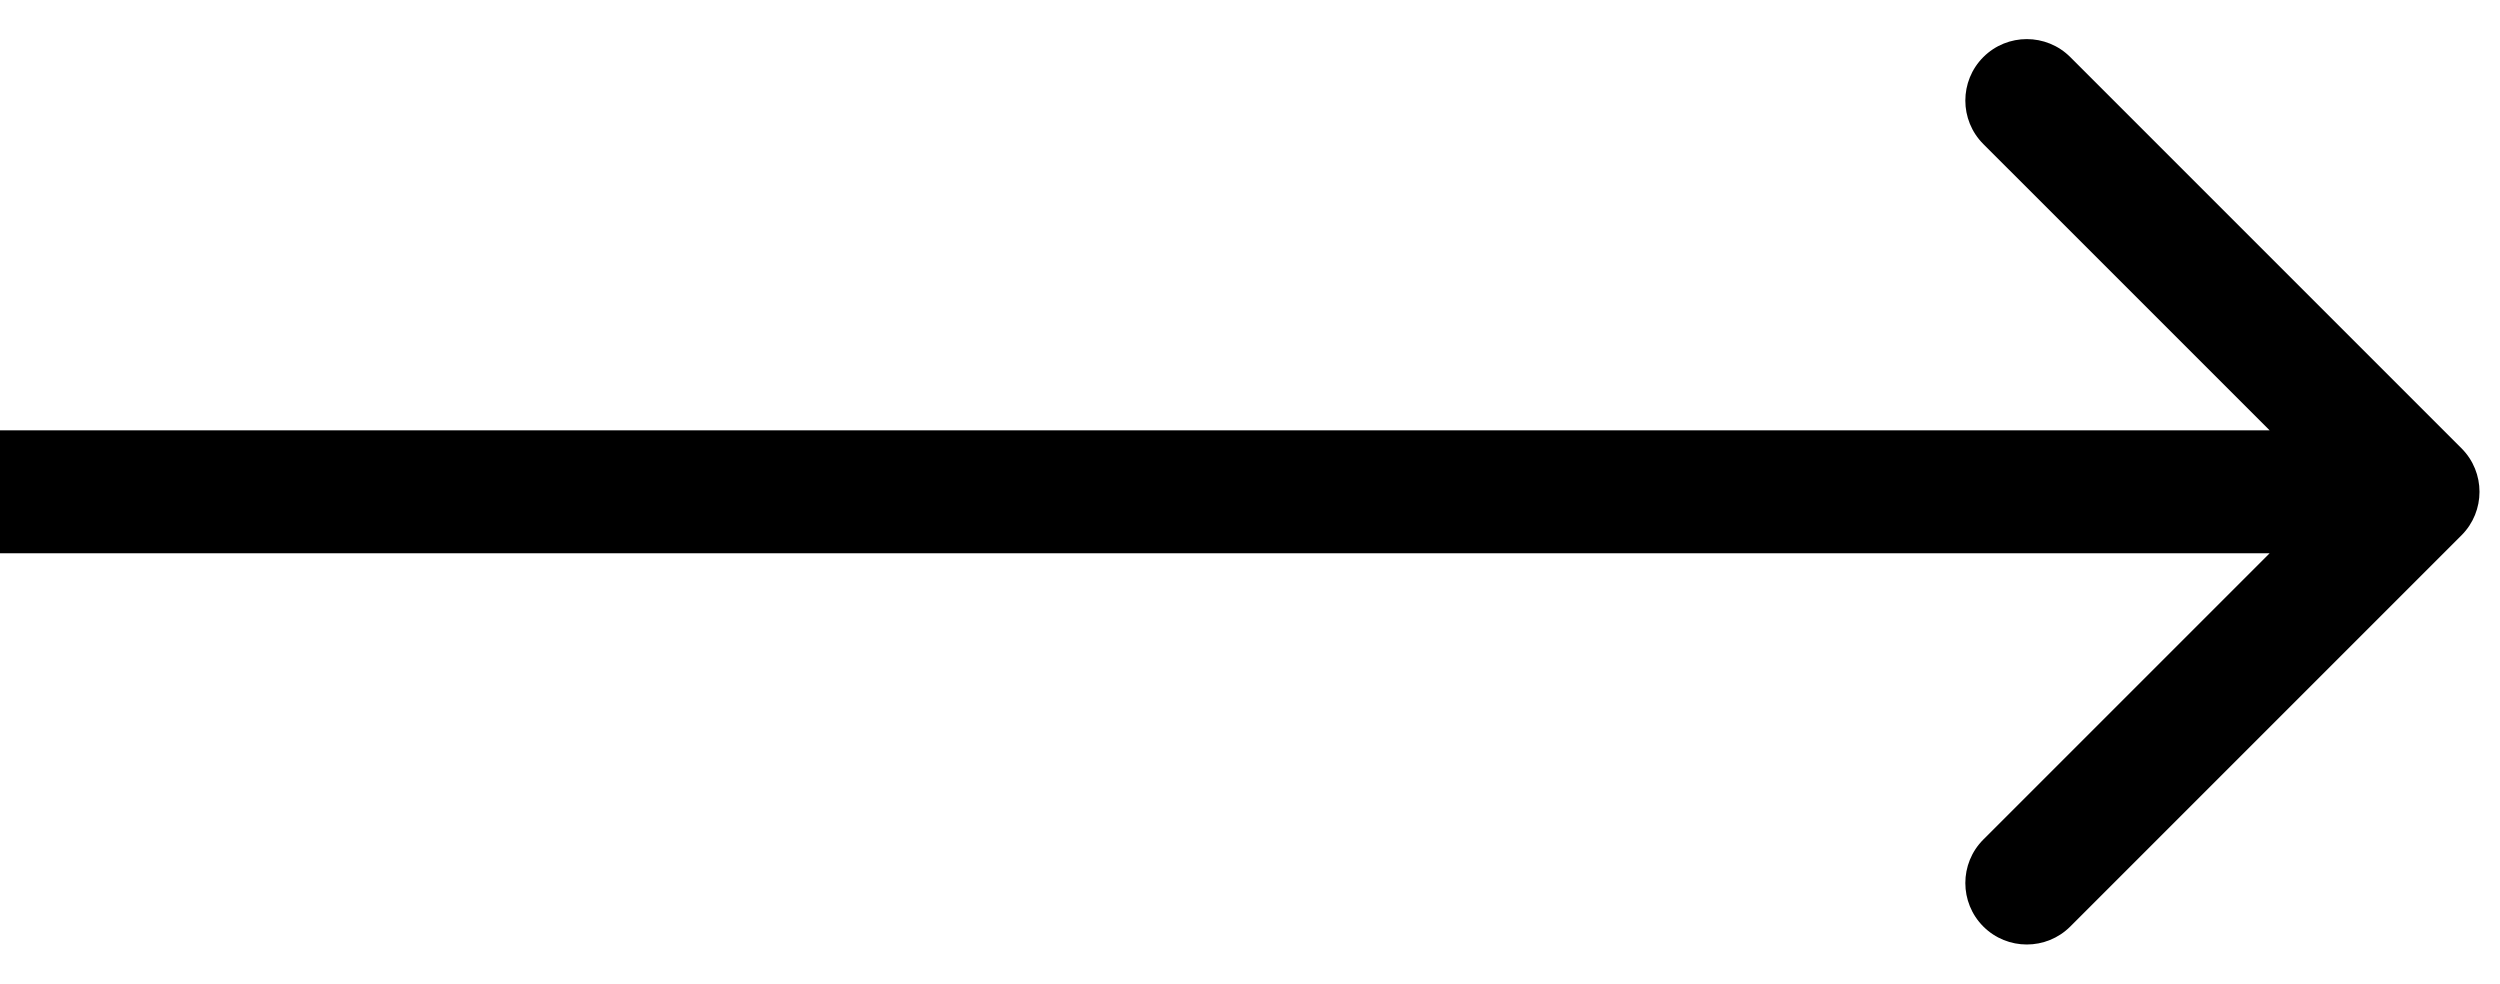
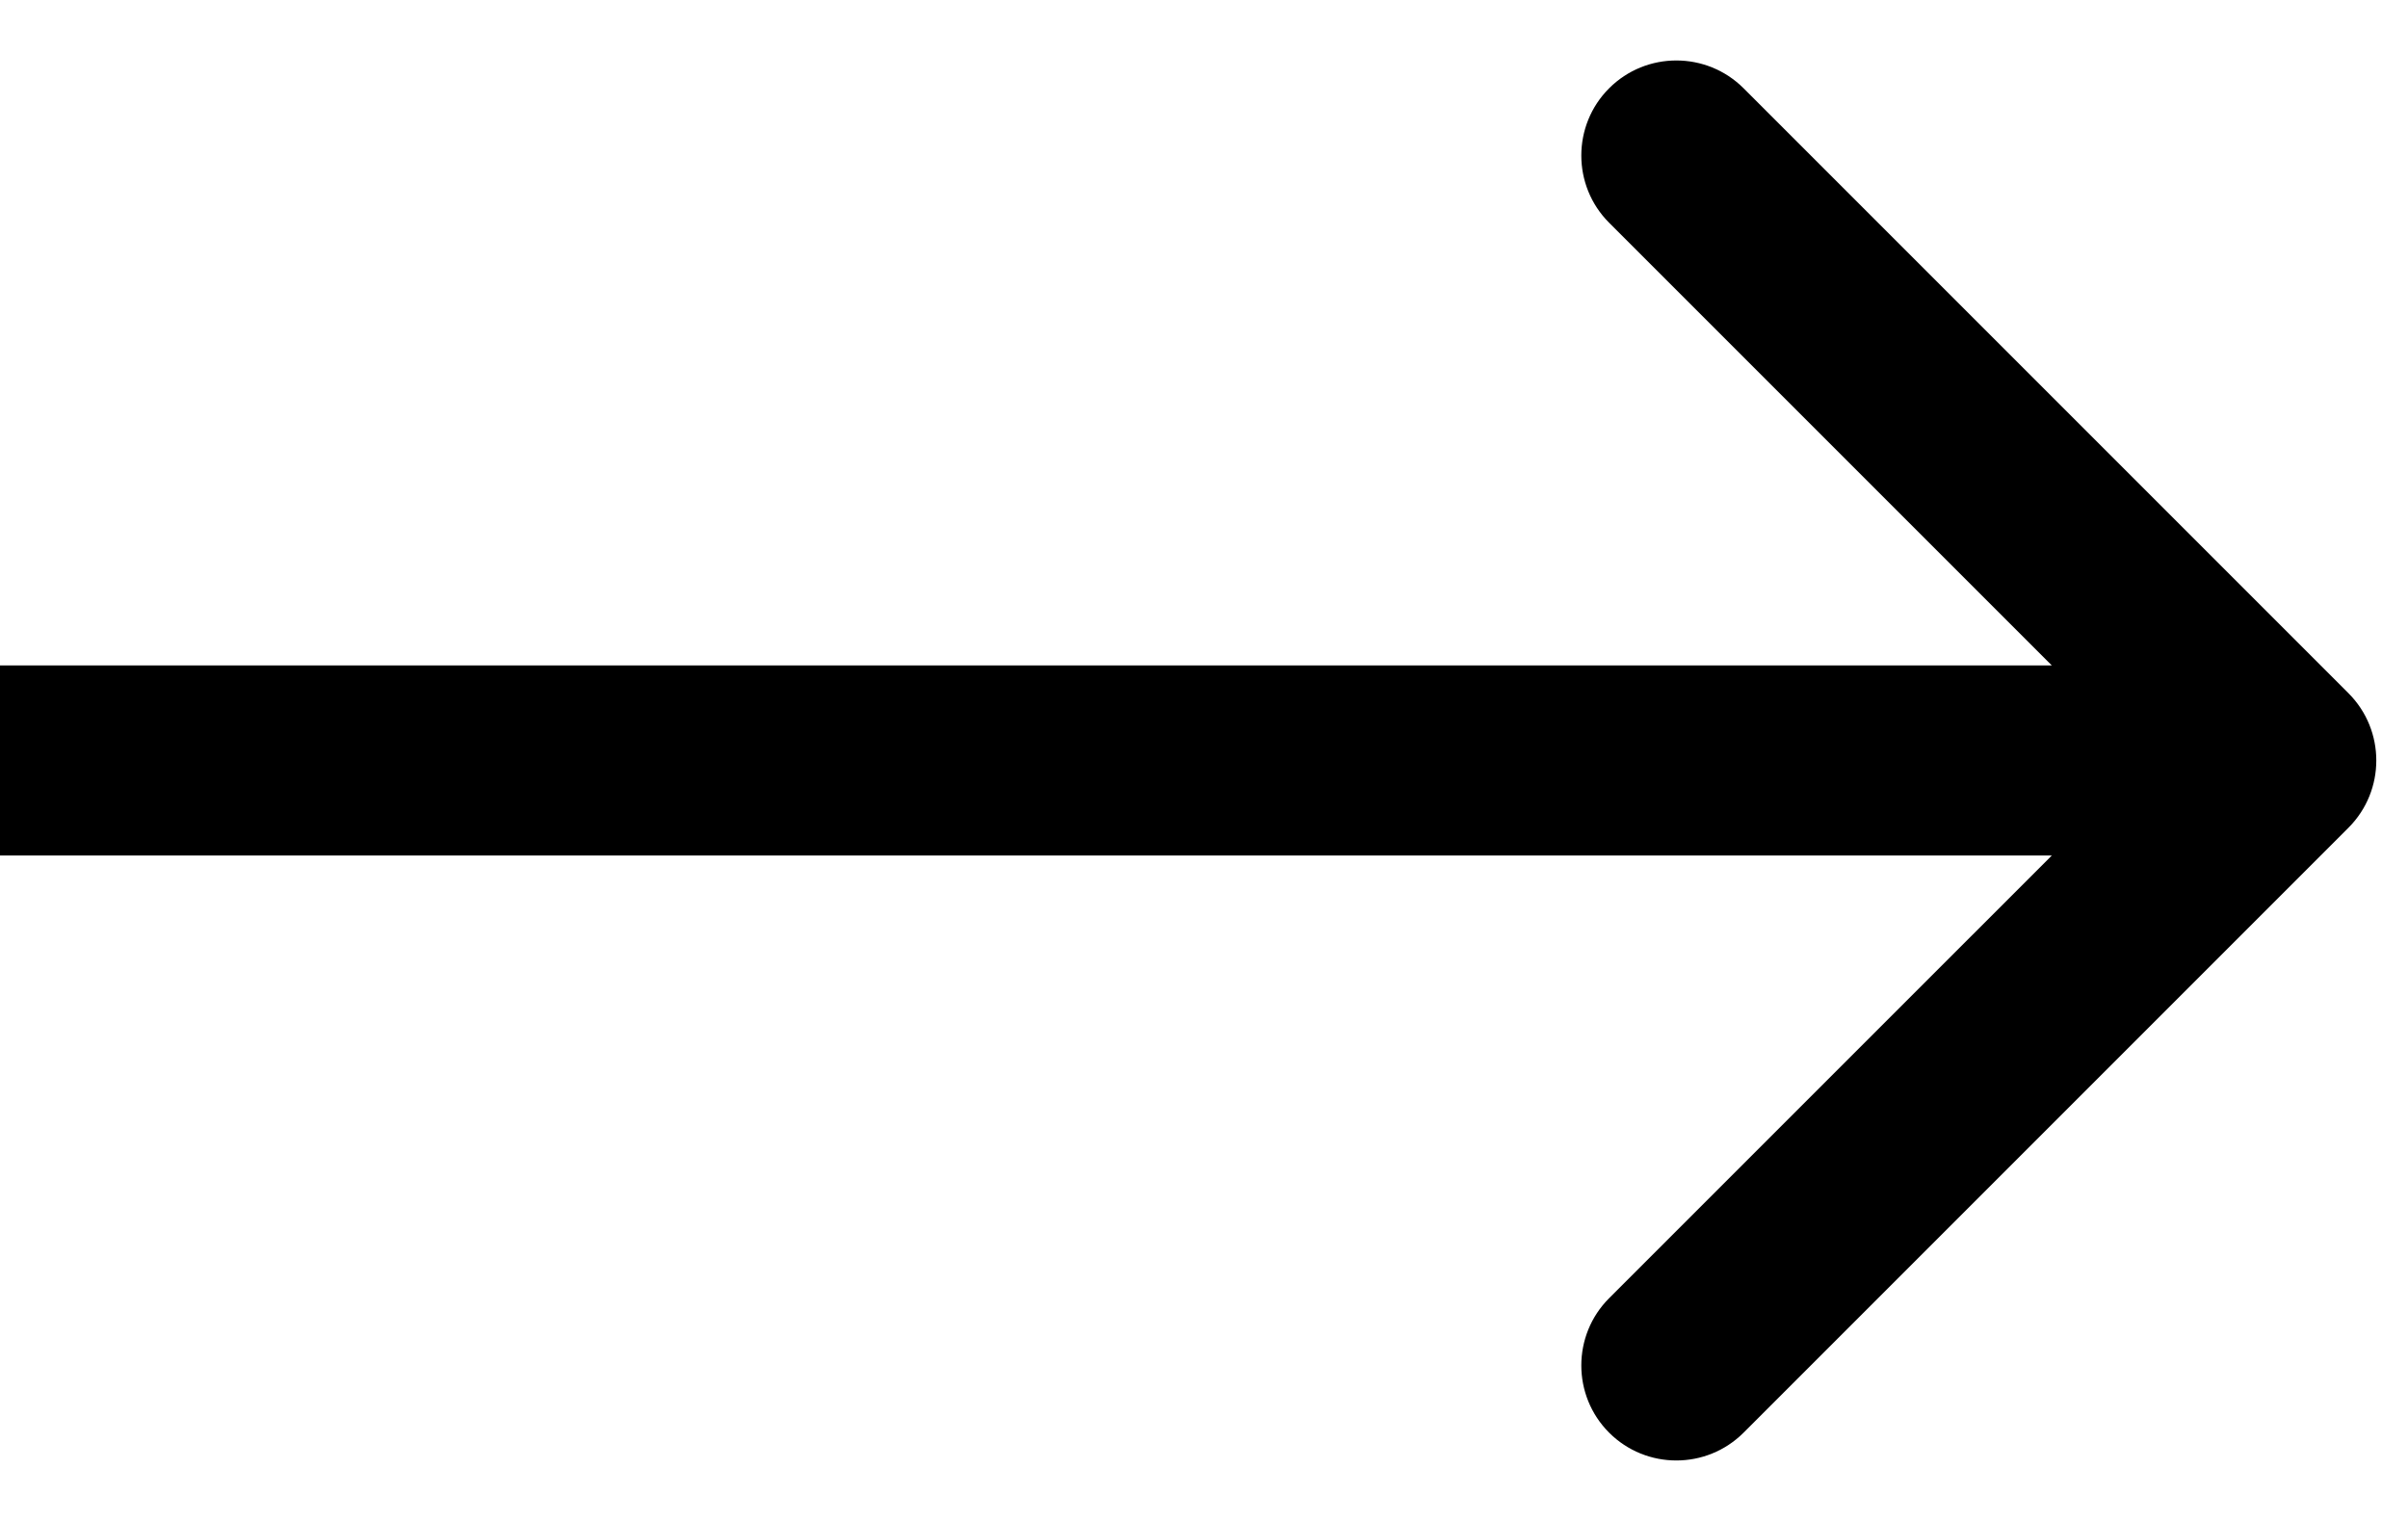
- <svg xmlns="http://www.w3.org/2000/svg" width="61" height="24" viewBox="0 0 61 24" fill="none">
-   <path d="M60.061 13.061C60.646 12.475 60.646 11.525 60.061 10.939L50.515 1.393C49.929 0.808 48.979 0.808 48.393 1.393C47.808 1.979 47.808 2.929 48.393 3.515L56.879 12L48.393 20.485C47.808 21.071 47.808 22.021 48.393 22.607C48.979 23.192 49.929 23.192 50.515 22.607L60.061 13.061ZM0 13.5H59V10.5H0V13.5Z" fill="black" />
+ <svg xmlns="http://www.w3.org/2000/svg" width="38" height="24" viewBox="0 0 38 24" fill="none">
+   <path d="M37.061 13.061C37.646 12.475 37.646 11.525 37.061 10.939L27.515 1.393C26.929 0.808 25.979 0.808 25.393 1.393C24.808 1.979 24.808 2.929 25.393 3.515L33.879 12L25.393 20.485C24.808 21.071 24.808 22.021 25.393 22.607C25.979 23.192 26.929 23.192 27.515 22.607L37.061 13.061ZM0 13.5H36V10.5H0V13.5Z" fill="black" />
</svg>
